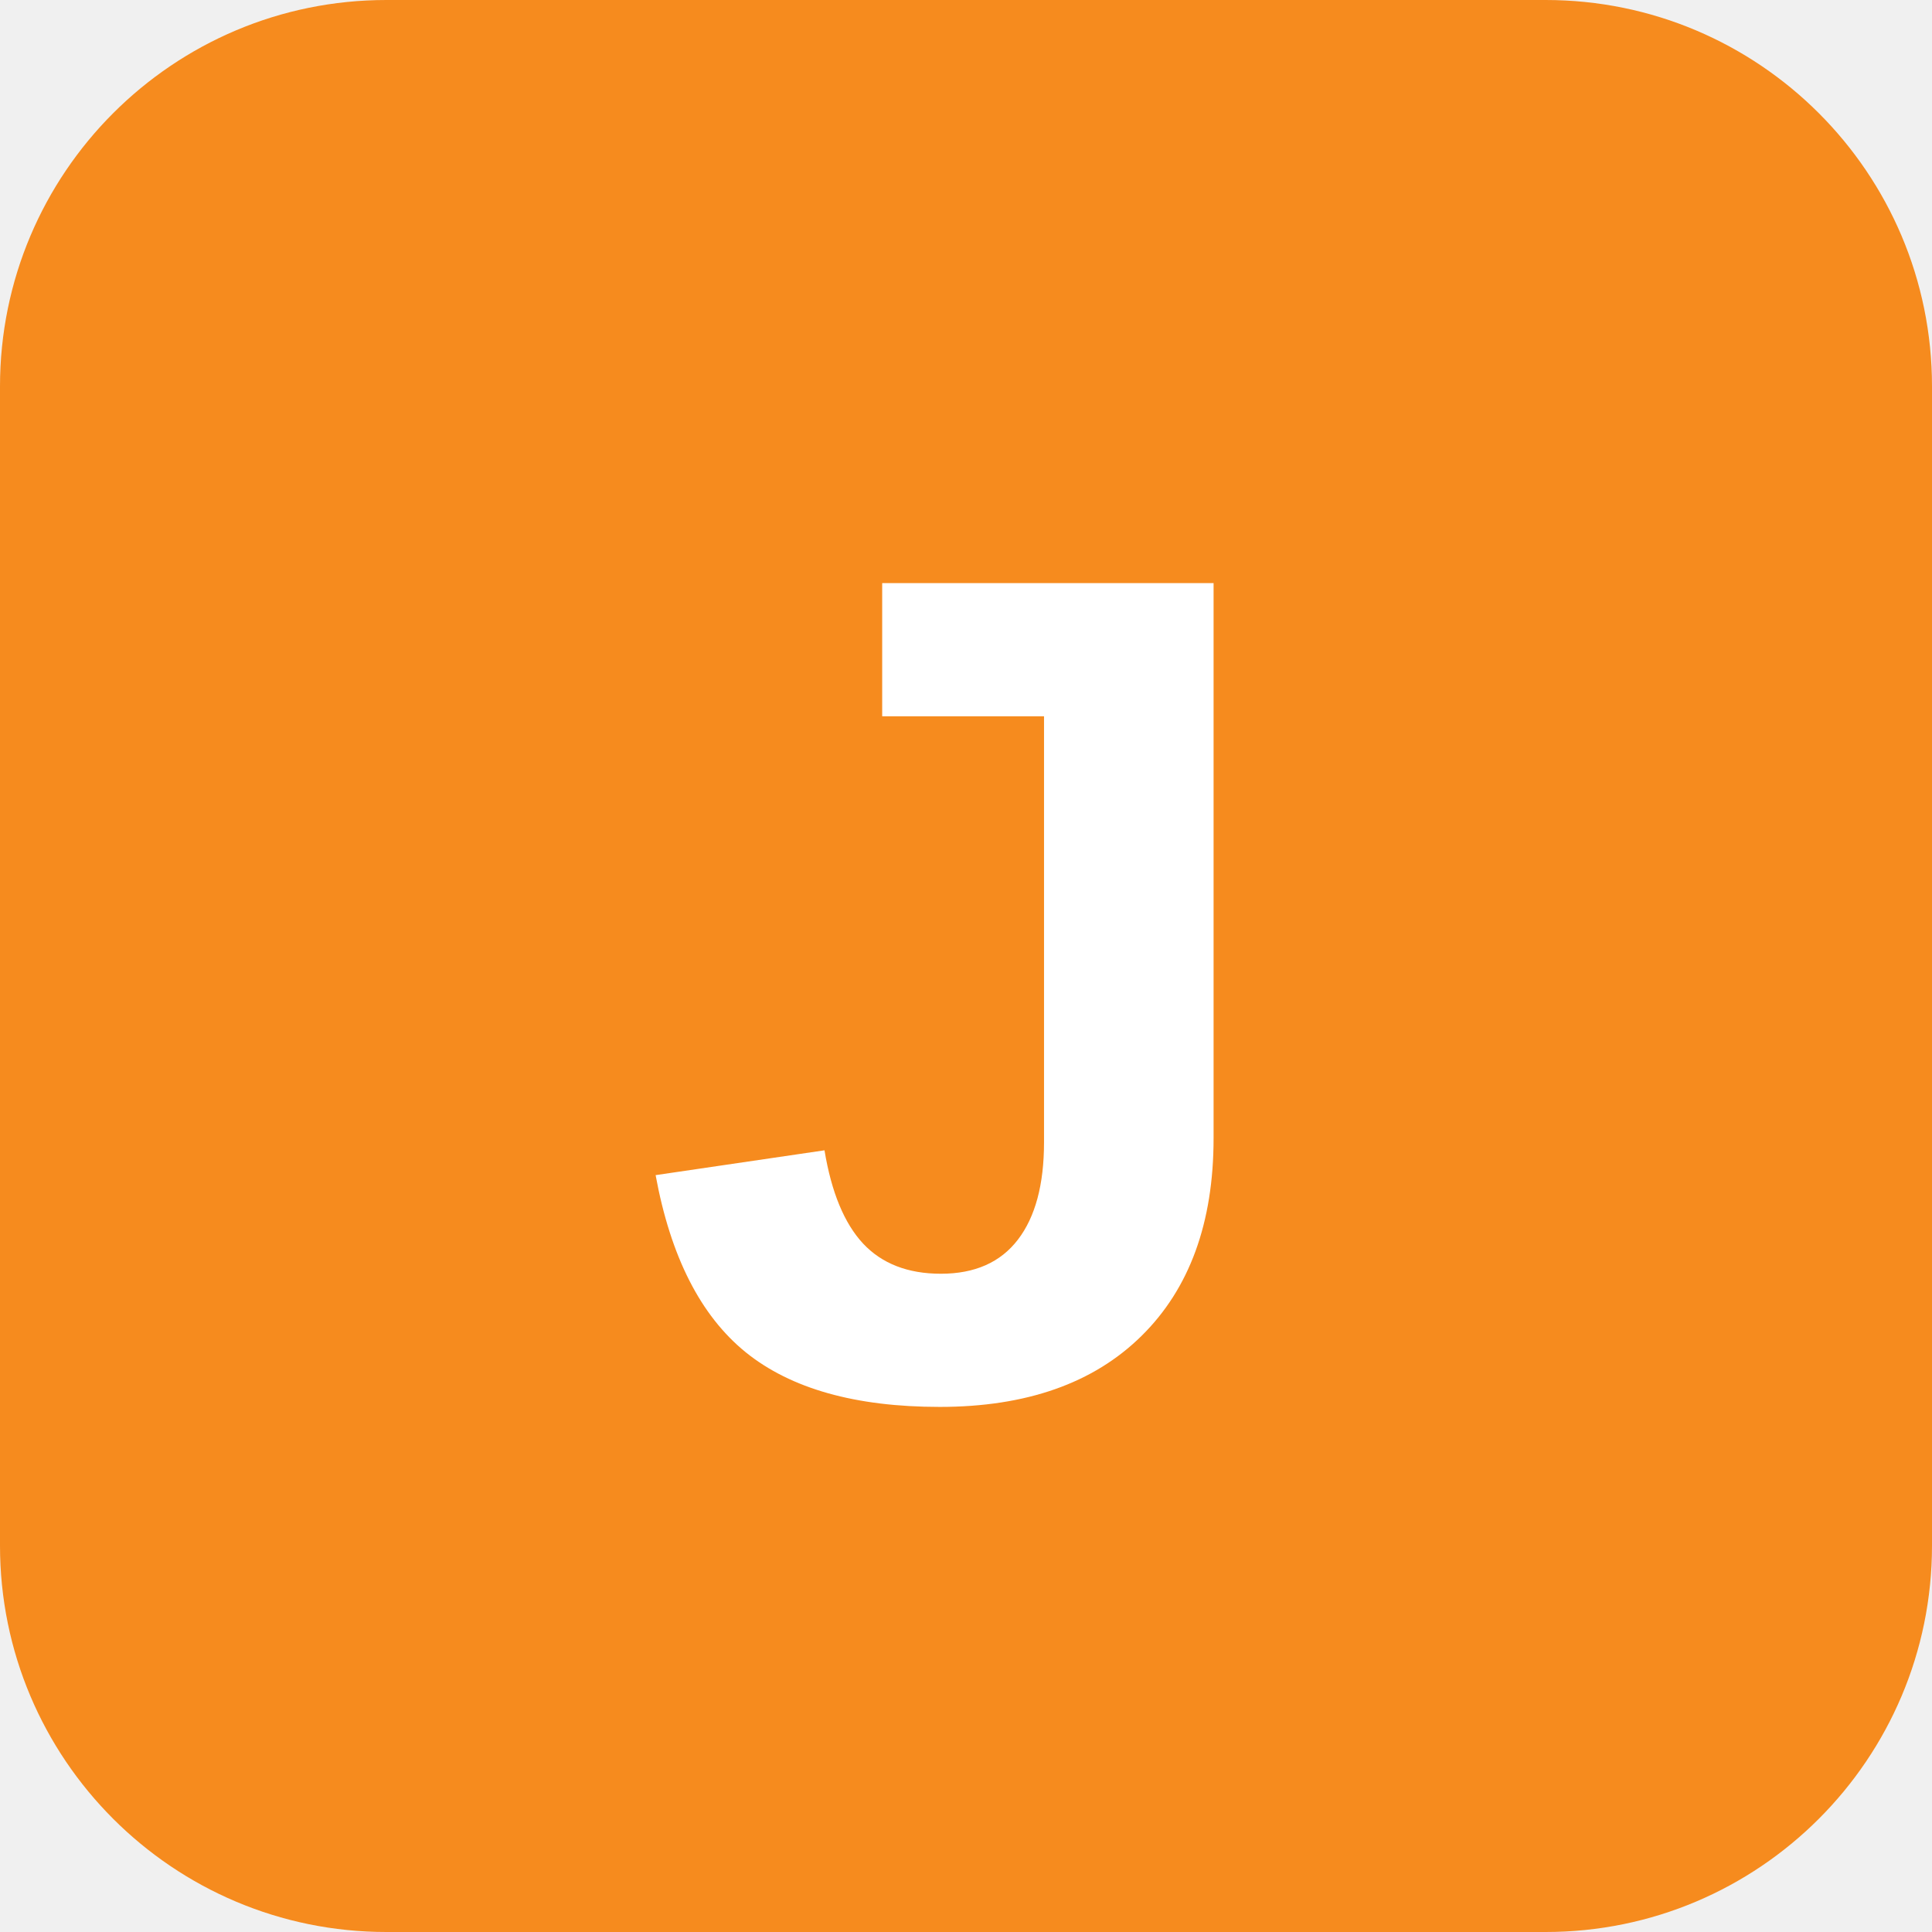
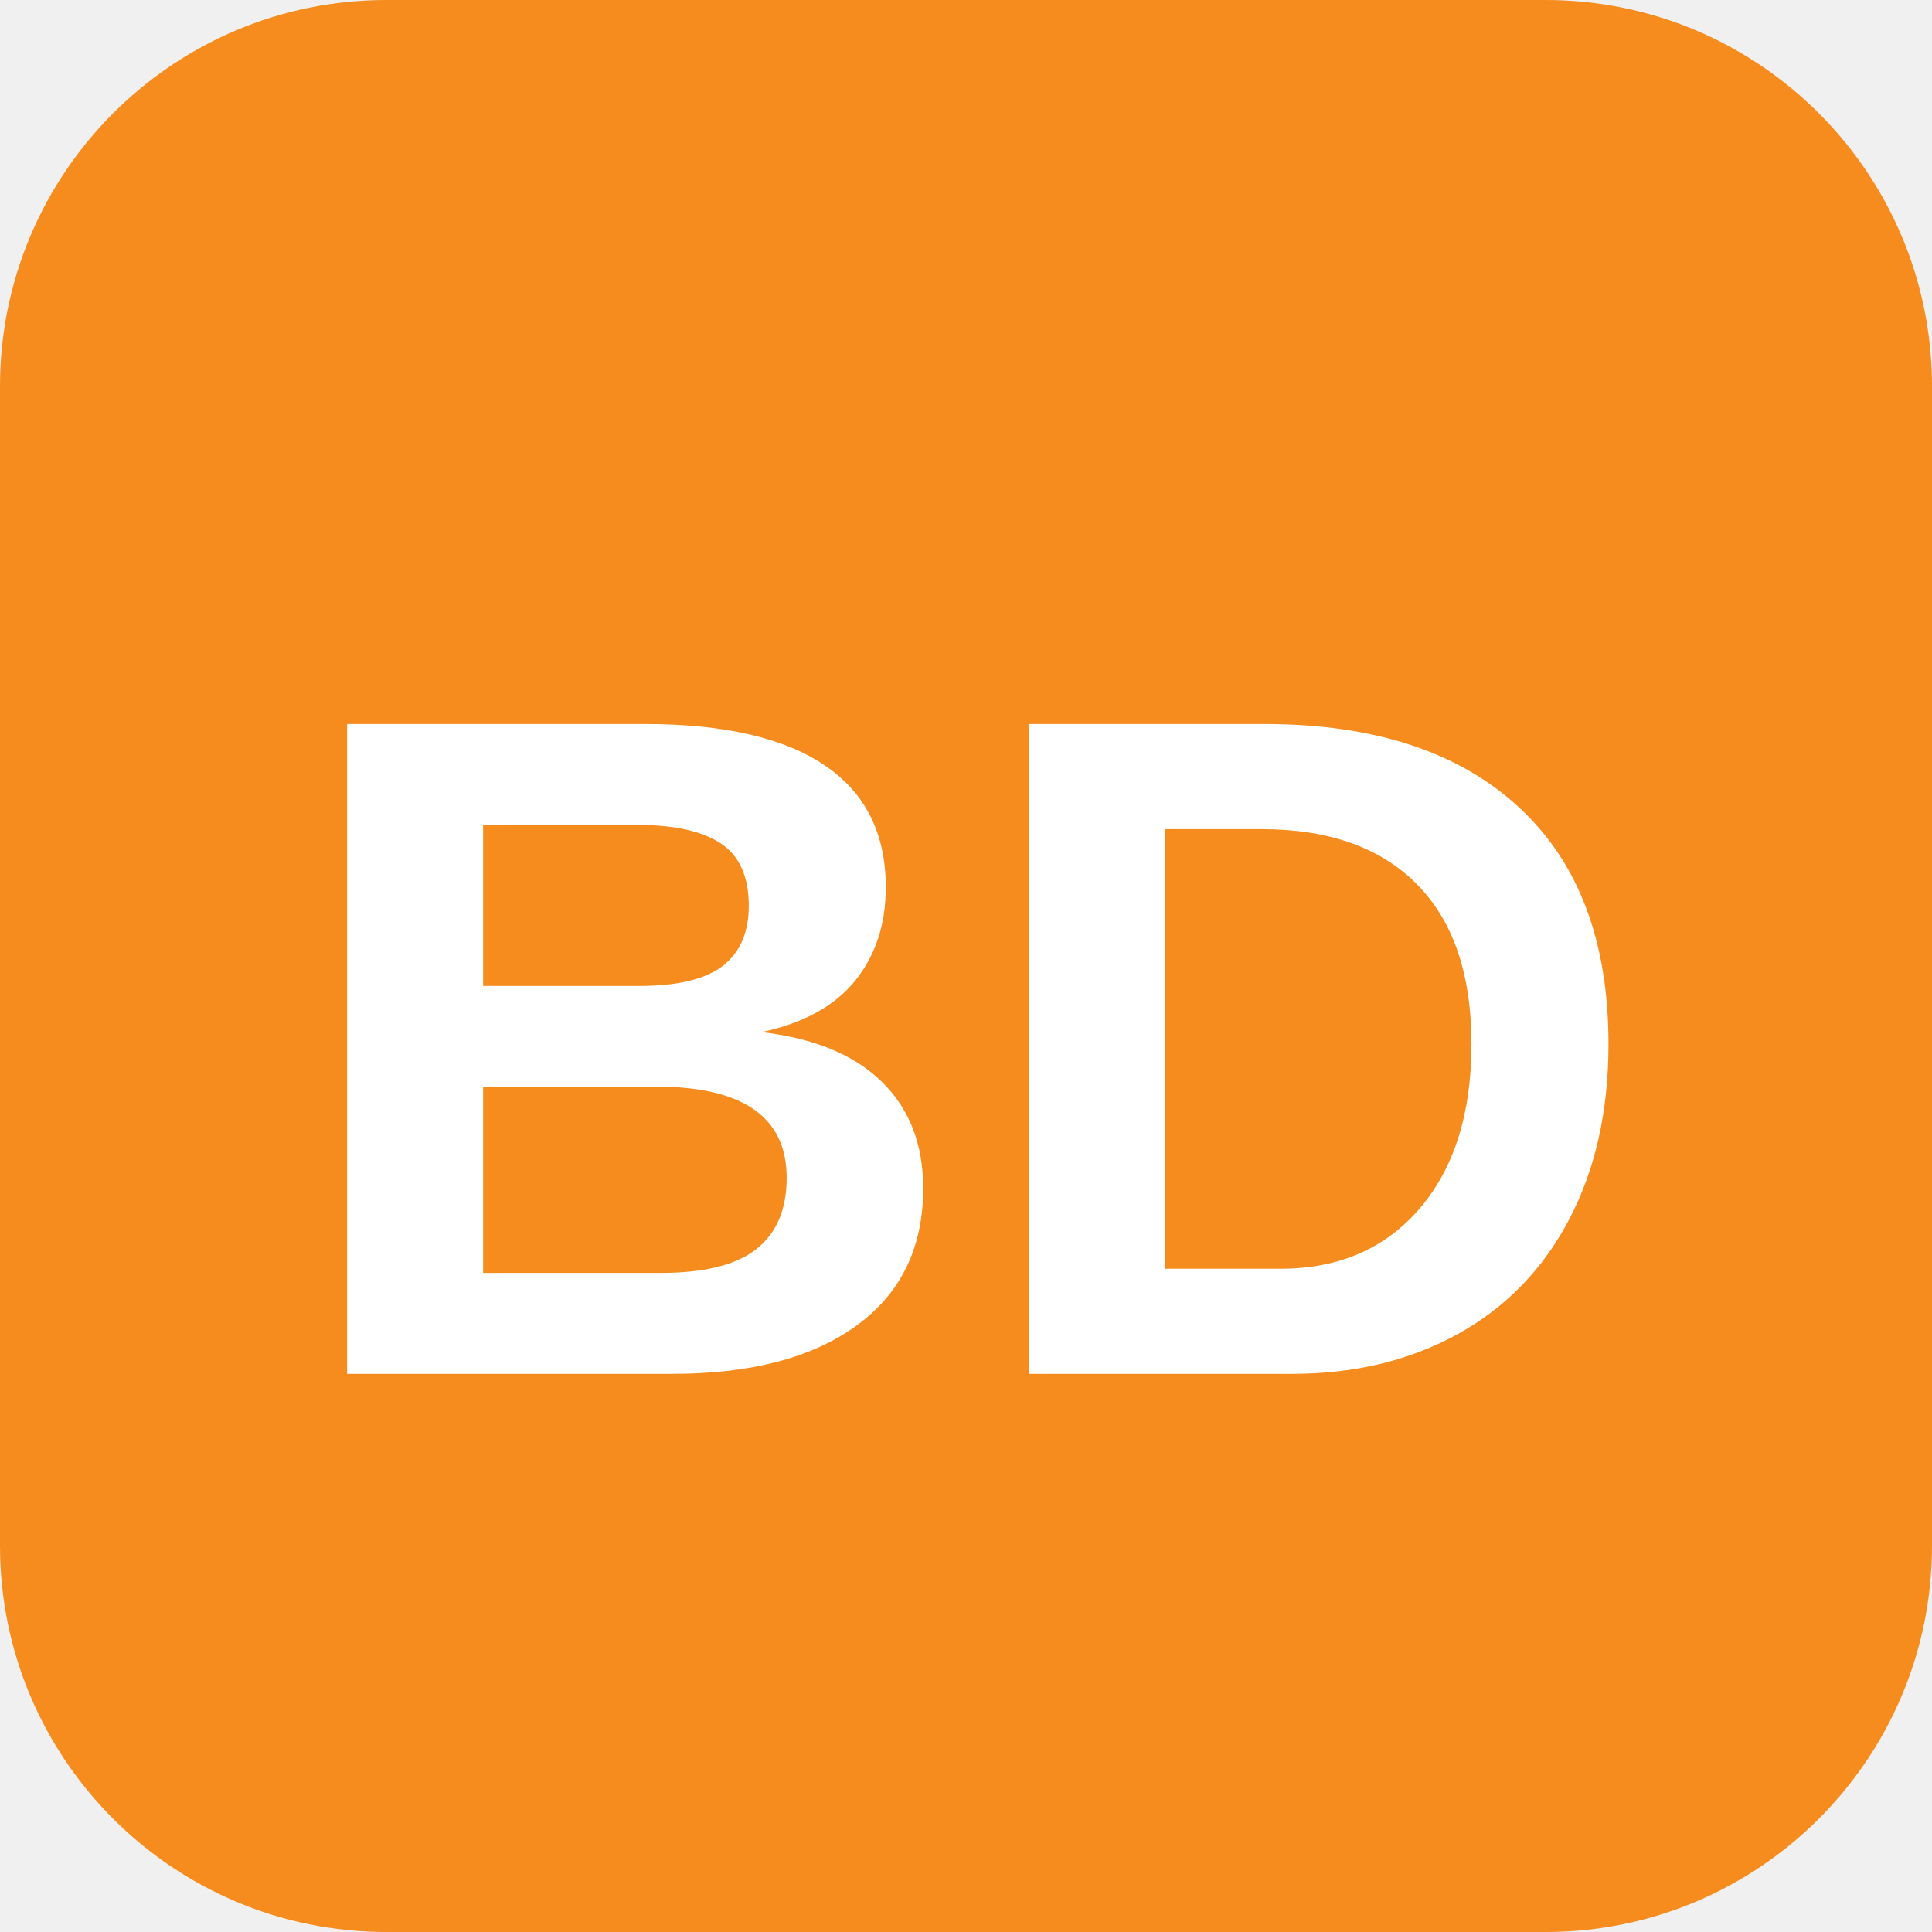
<svg xmlns="http://www.w3.org/2000/svg" width="180" height="180" viewBox="0 0 180 180" fill="none">
  <rect width="180" height="180" rx="36" fill="#F68B1E" />
-   <text x="90" y="130" font-family="Arial, sans-serif" font-size="110" font-weight="900" text-anchor="middle" fill="white">J</text>
+   <text x="90" y="128" font-family="Arial, sans-serif" font-size="88" font-weight="900" text-anchor="middle" fill="white">BD</text>
</svg>
